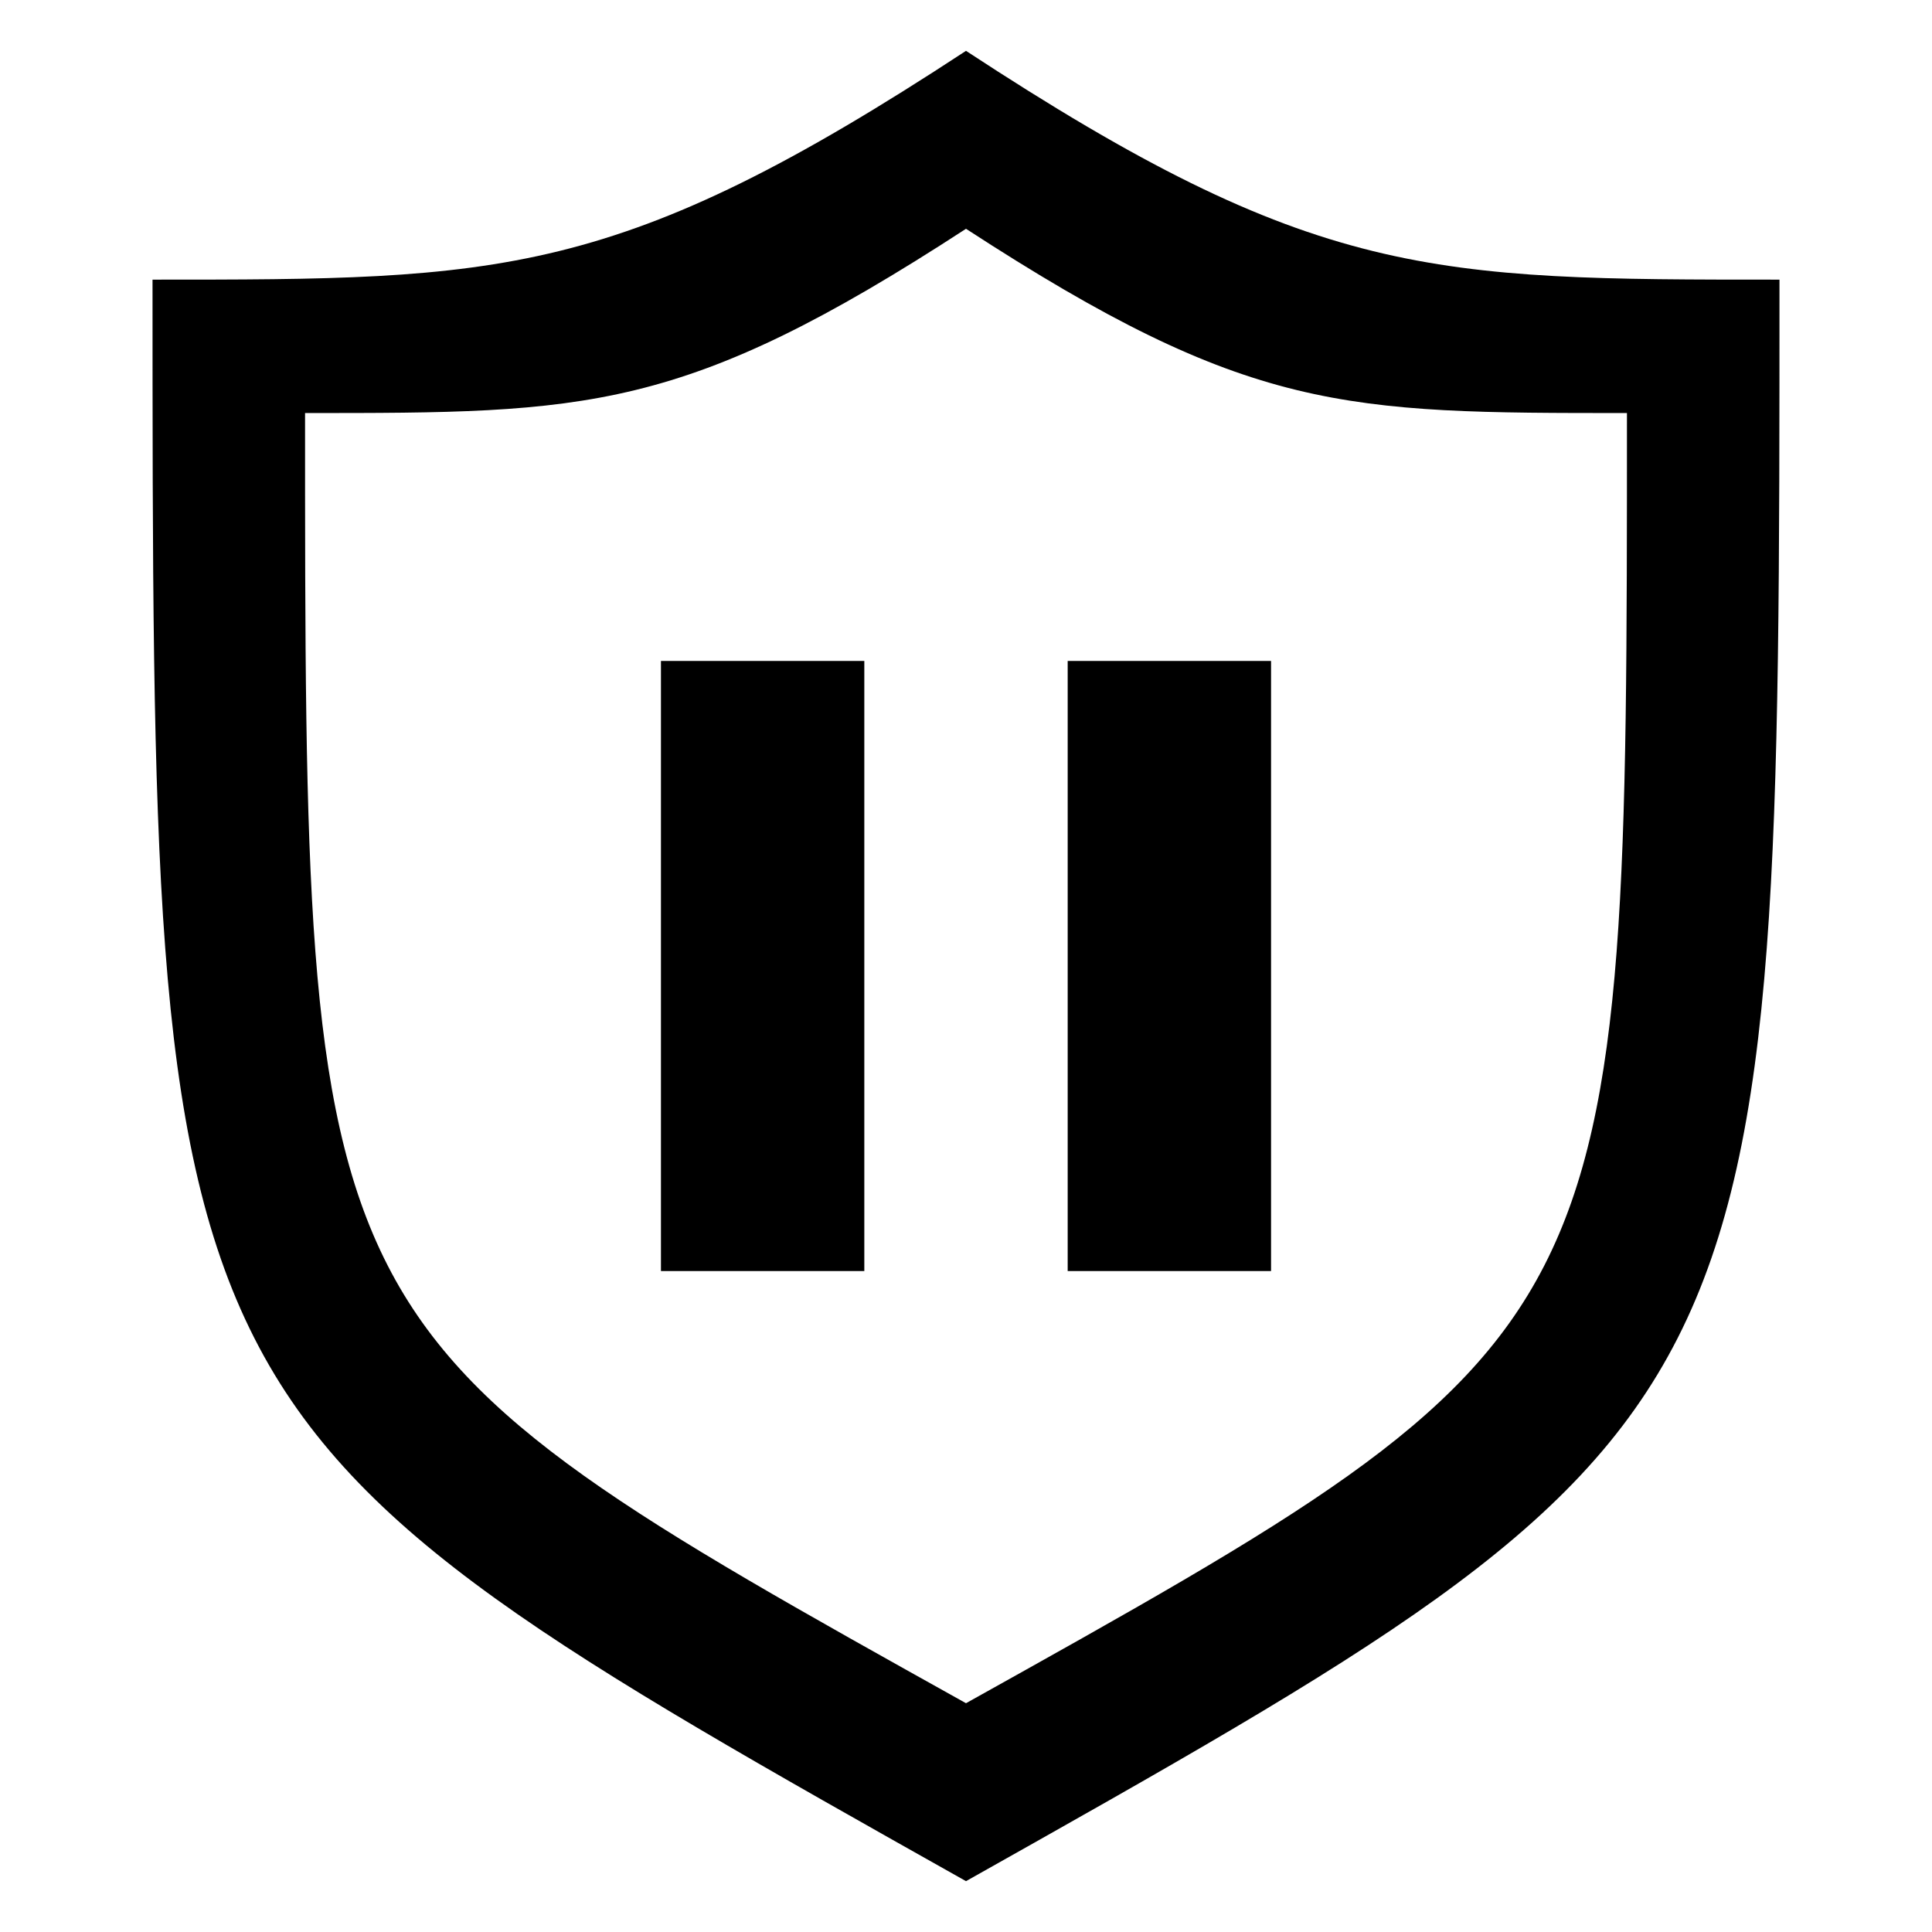
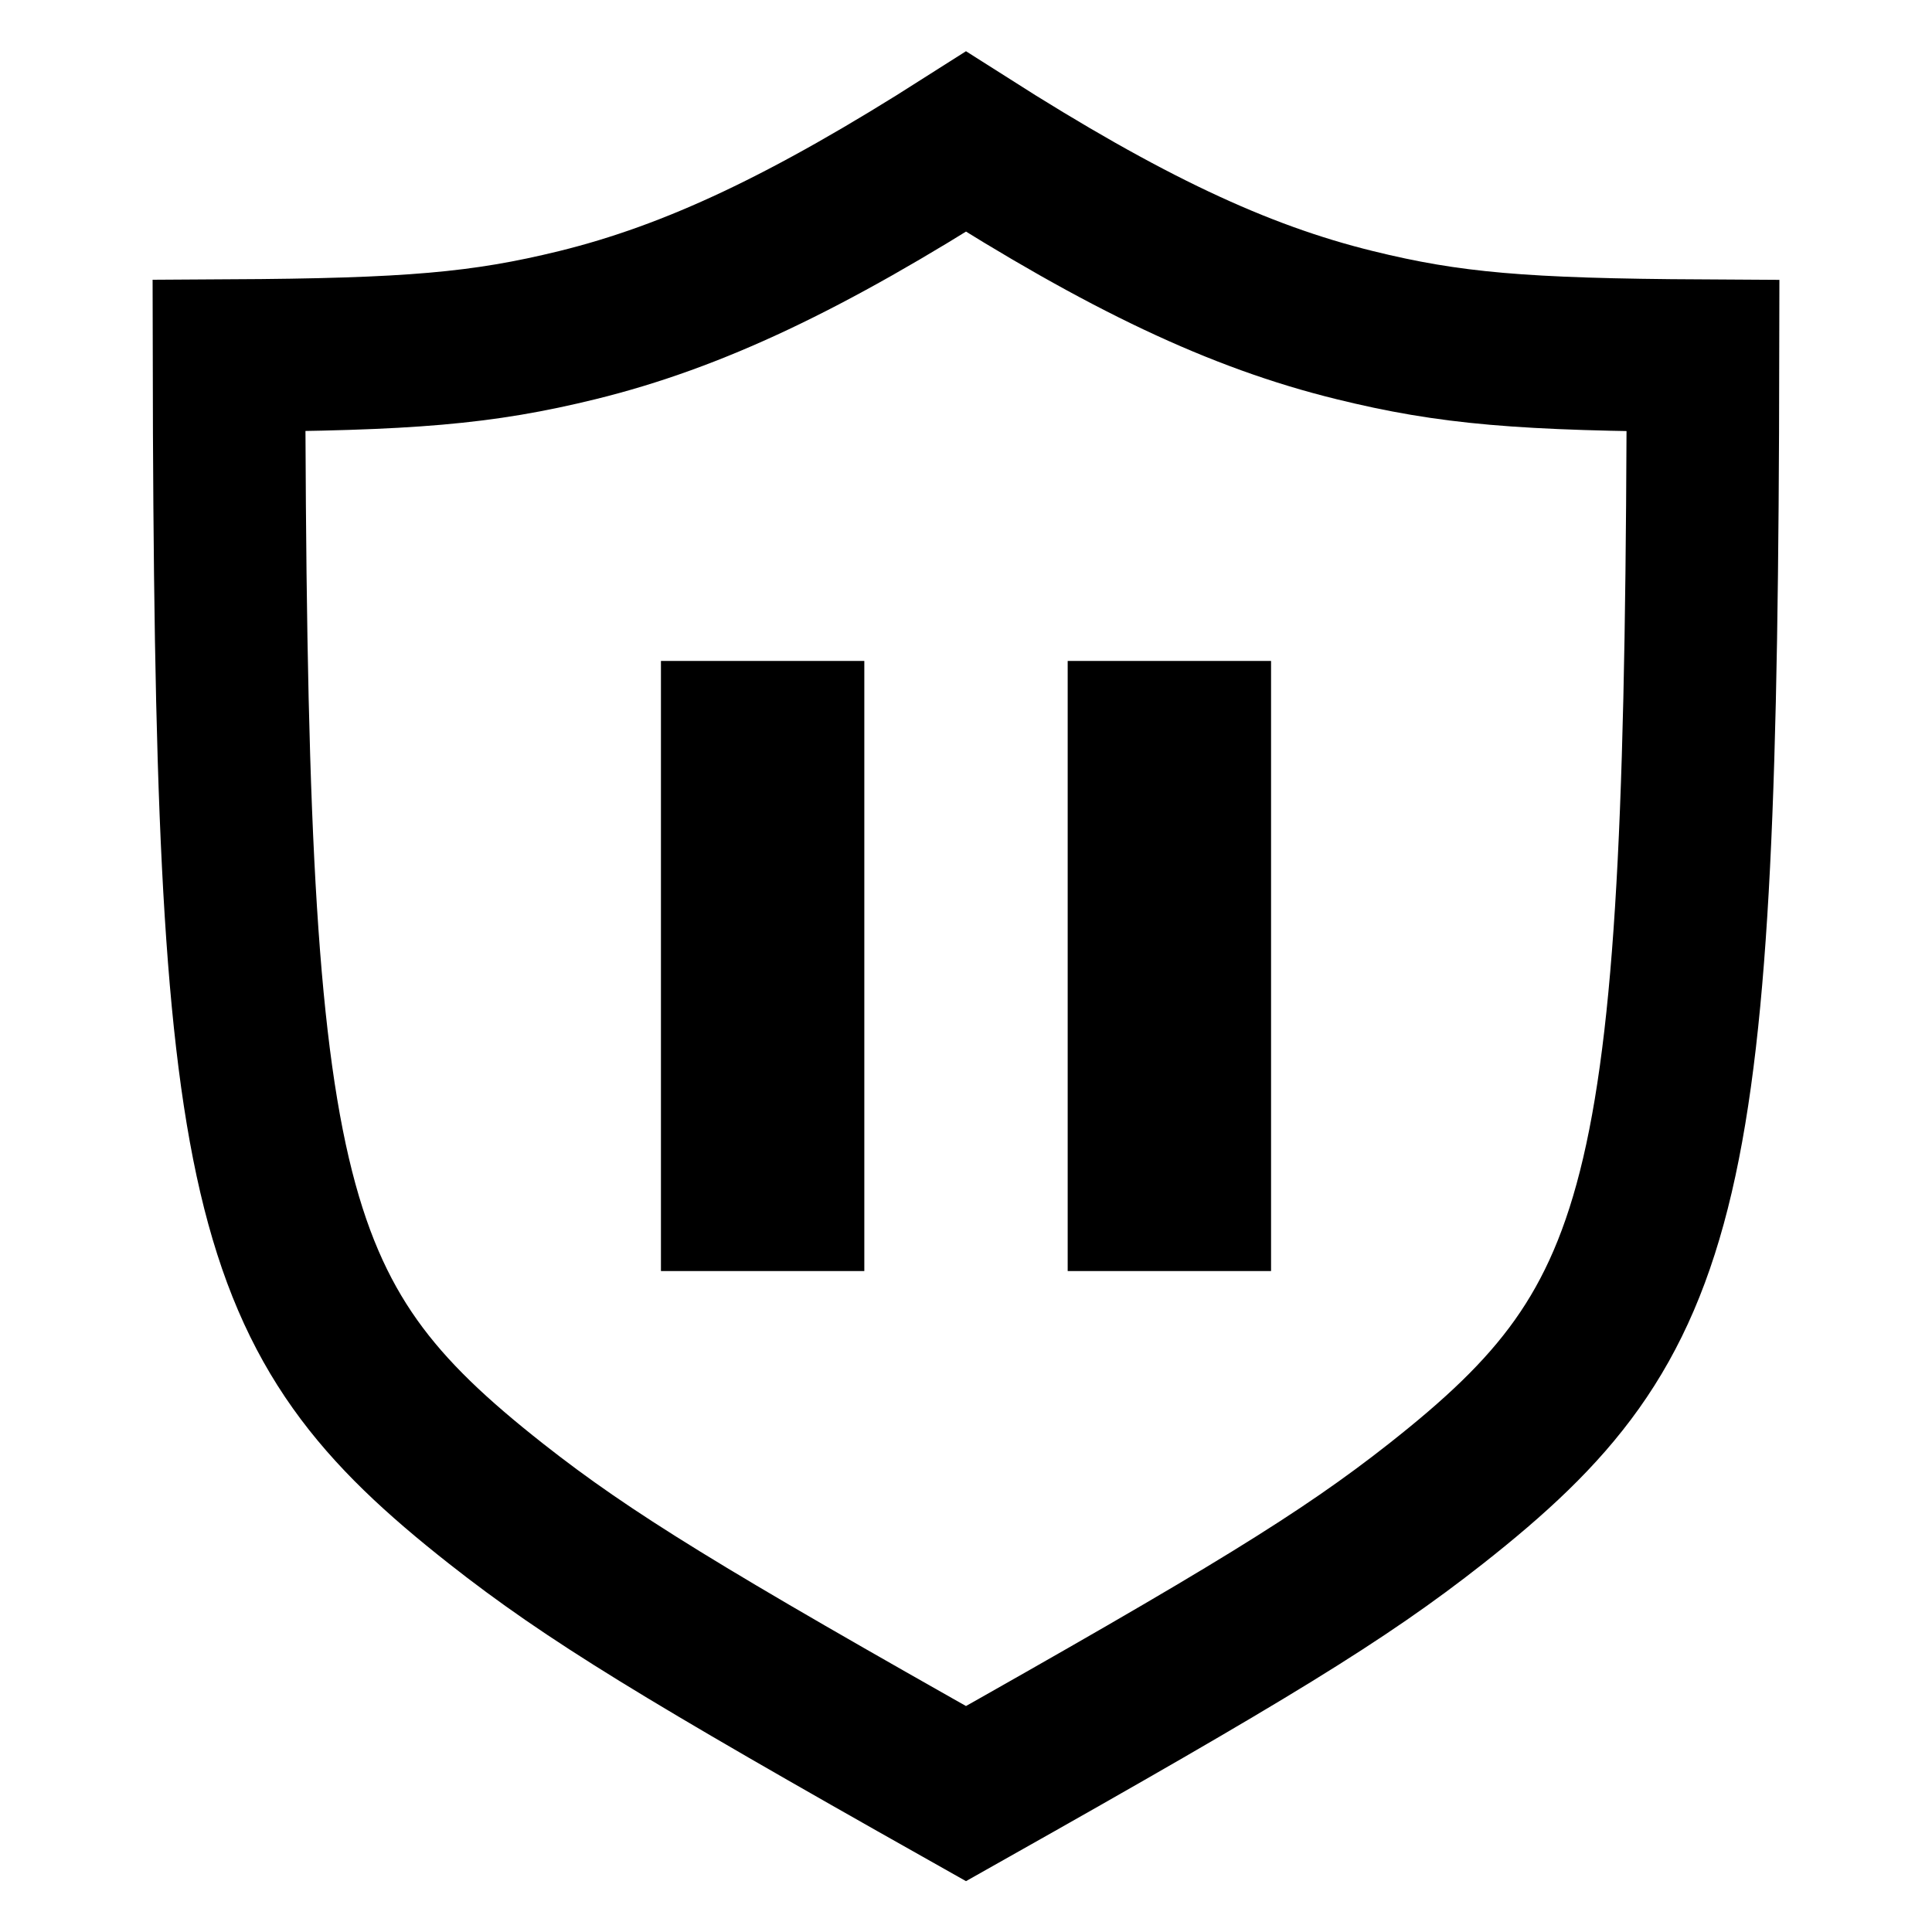
<svg xmlns="http://www.w3.org/2000/svg" viewBox="0 0 19 19" version="1.1">
-   <g id="ublock-off" stroke="none" fill="none" fill-rule="nonzero">
-     <path d="M9.5,18.5 C17.5,14 17.5,14.001 17.5,2.75 C14.072,2.75 12.928,2.75 9.5,0.5 C6.072,2.75 4.928,2.75 1.5,2.75 C1.5,14.001 1.5,14 9.5,18.5 Z M9.5,16.75 C3,13.125 3,13.125 3,4.062 C5.785,4.062 6.715,4.062 9.5,2.25 C12.285,4.062 13.215,4.062 16,4.062 C16,13.125 16,13.125 9.5,16.75 Z" id="shield" fill="#000000" transform="translate(9.5, 9.5002) scale(-1, 1) translate(-9.5, -9.5002)" />
-     <path d="M10.5,12.5 L10.5,6.5 L12.5,6.5 L12.5,12.5 L10.5,12.5 Z M6.5,12.5 L6.5,6.5 L8.5,6.5 L8.5,12.5 L6.5,12.5 Z" id="equal" fill="#000000" />
+   <g fill="none" fill-rule="evenodd">
+     <path stroke="#000" stroke-width="1.5" d="M5.68 3.197c-.938.23-1.649.29-3.428.3.014 8.267.305 9.463 2.628 11.292.911.717 1.845 1.286 4.62 2.85 2.775-1.564 3.709-2.133 4.62-2.85 2.323-1.829 2.614-3.025 2.628-11.291-1.779-.01-2.49-.07-3.427-.301-1.141-.28-2.26-.81-3.821-1.804-1.56.994-2.68 1.523-3.82 1.804Z" />
+     <path fill="#000" fill-rule="nonzero" d="M10.5 12.5v-6h2v6zm-4 0v-6h2v6z" />
  </g>
</svg>
